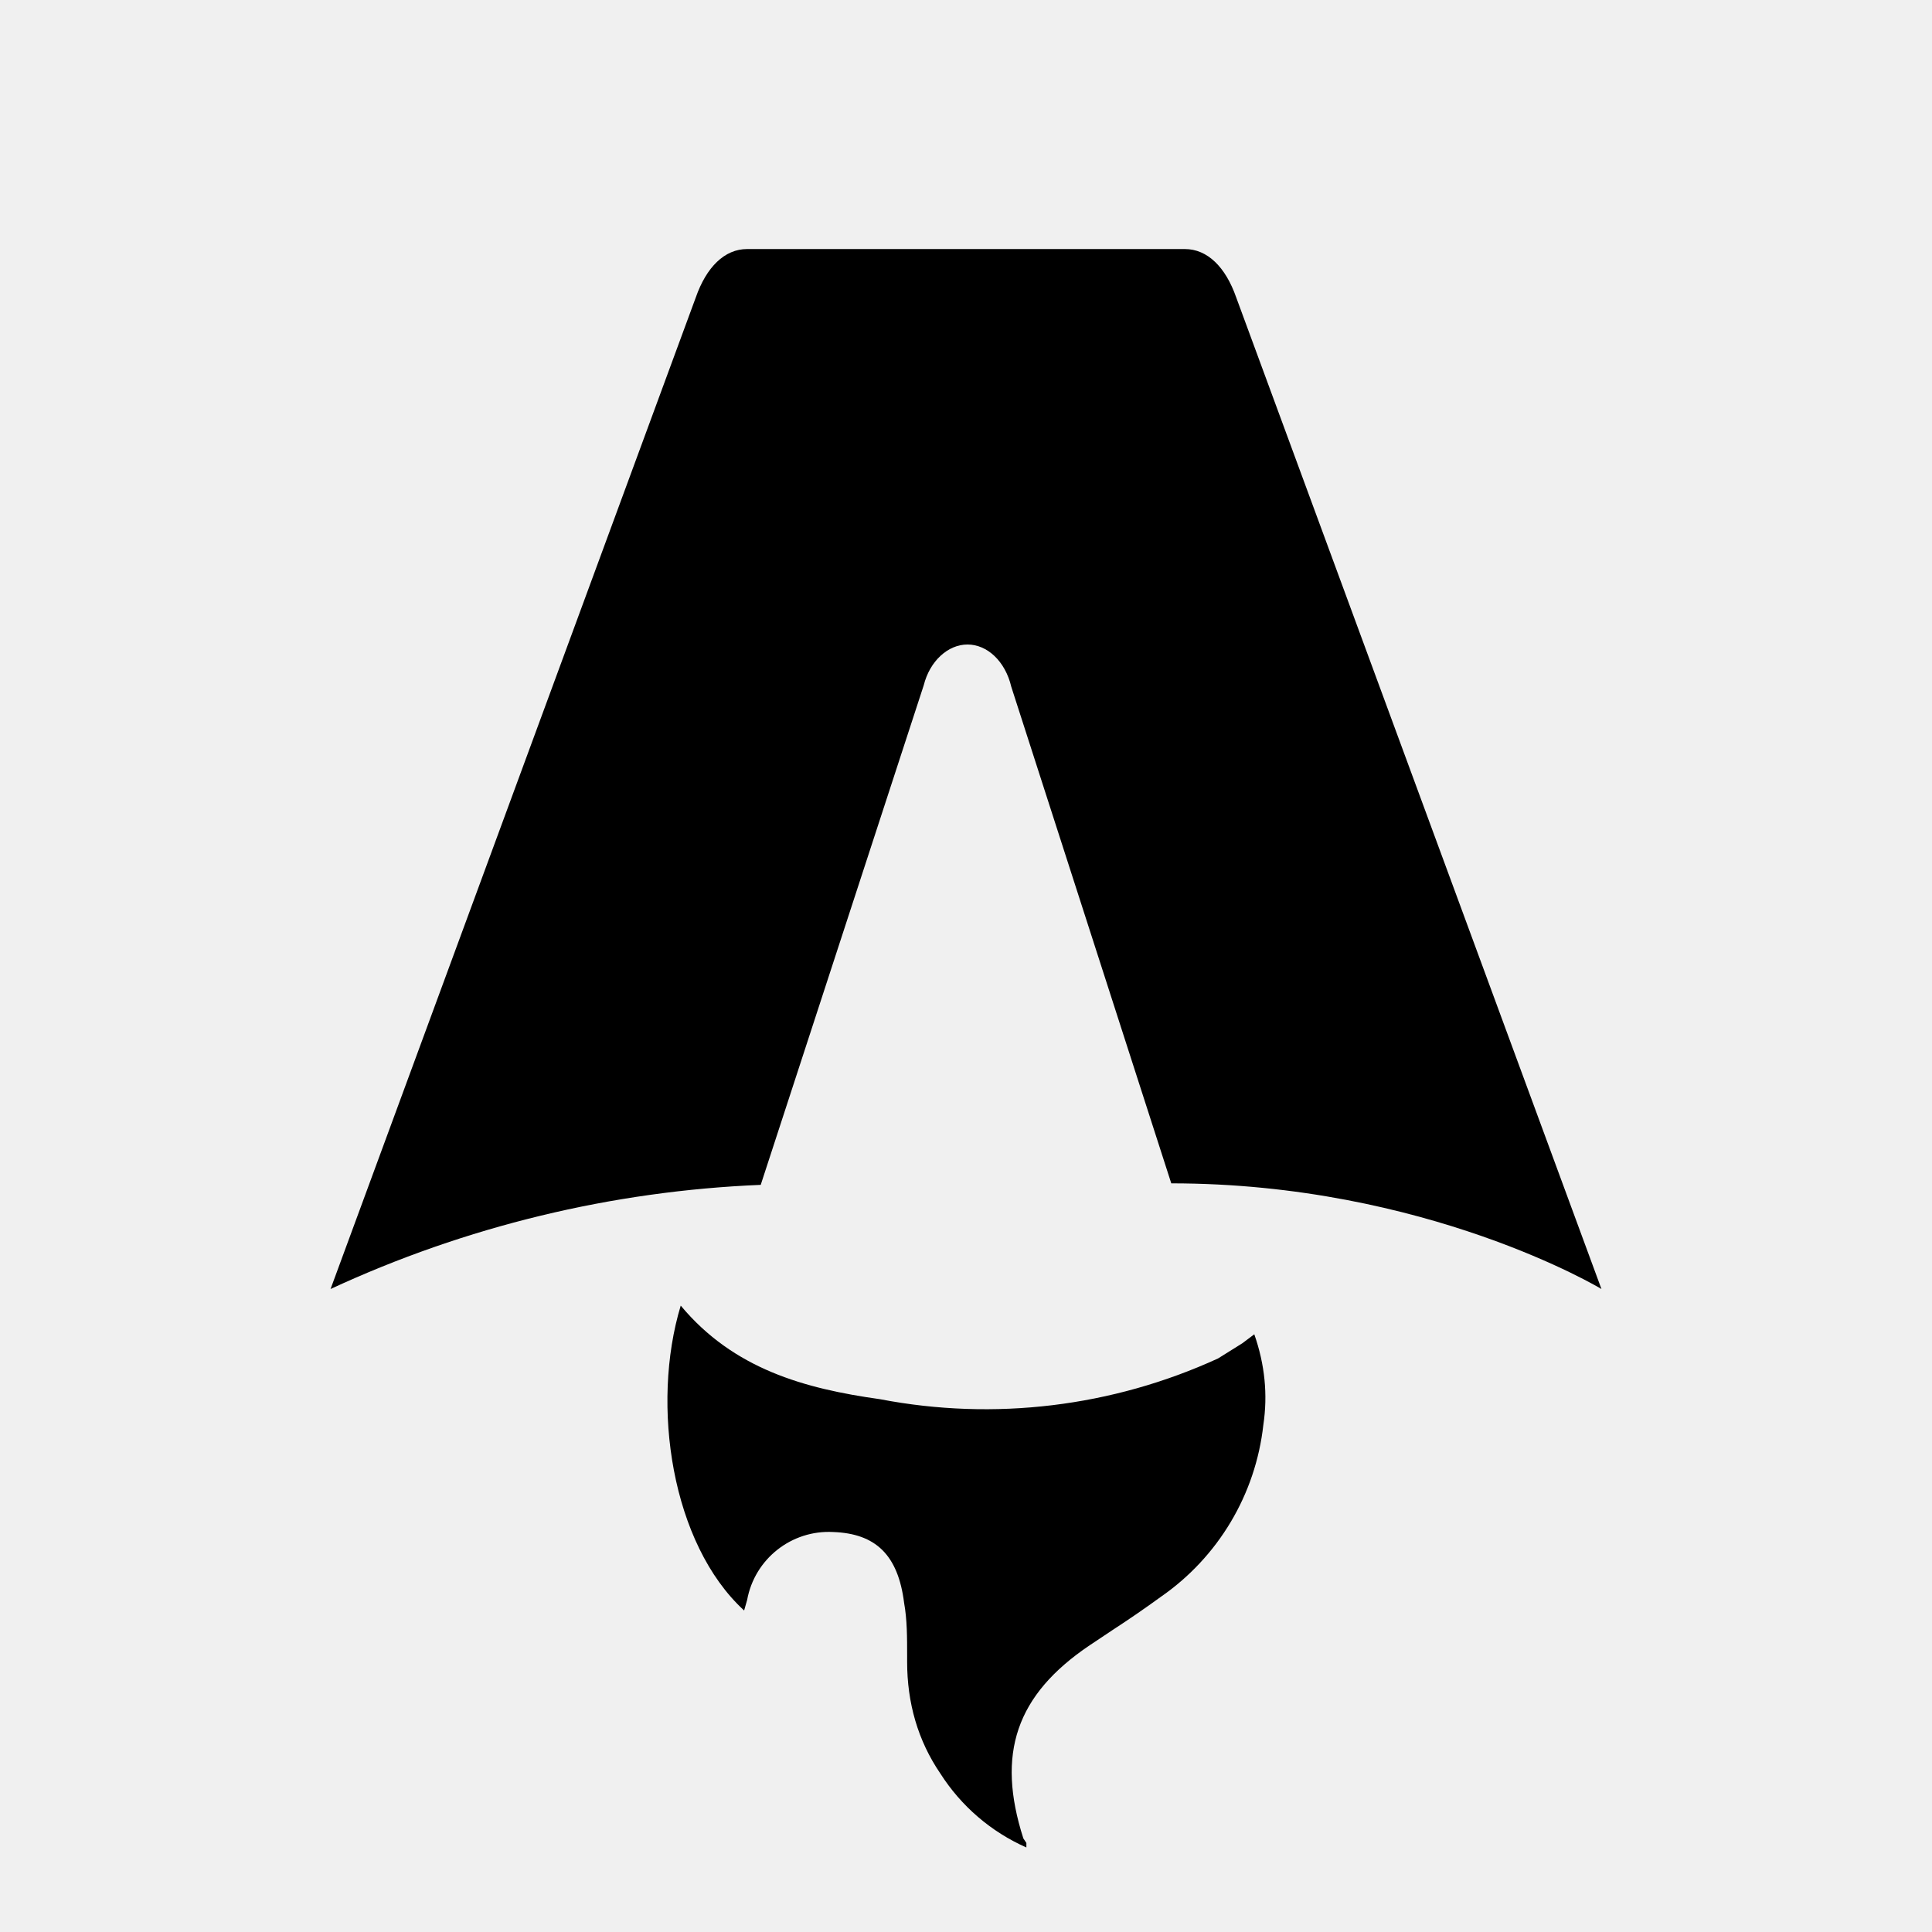
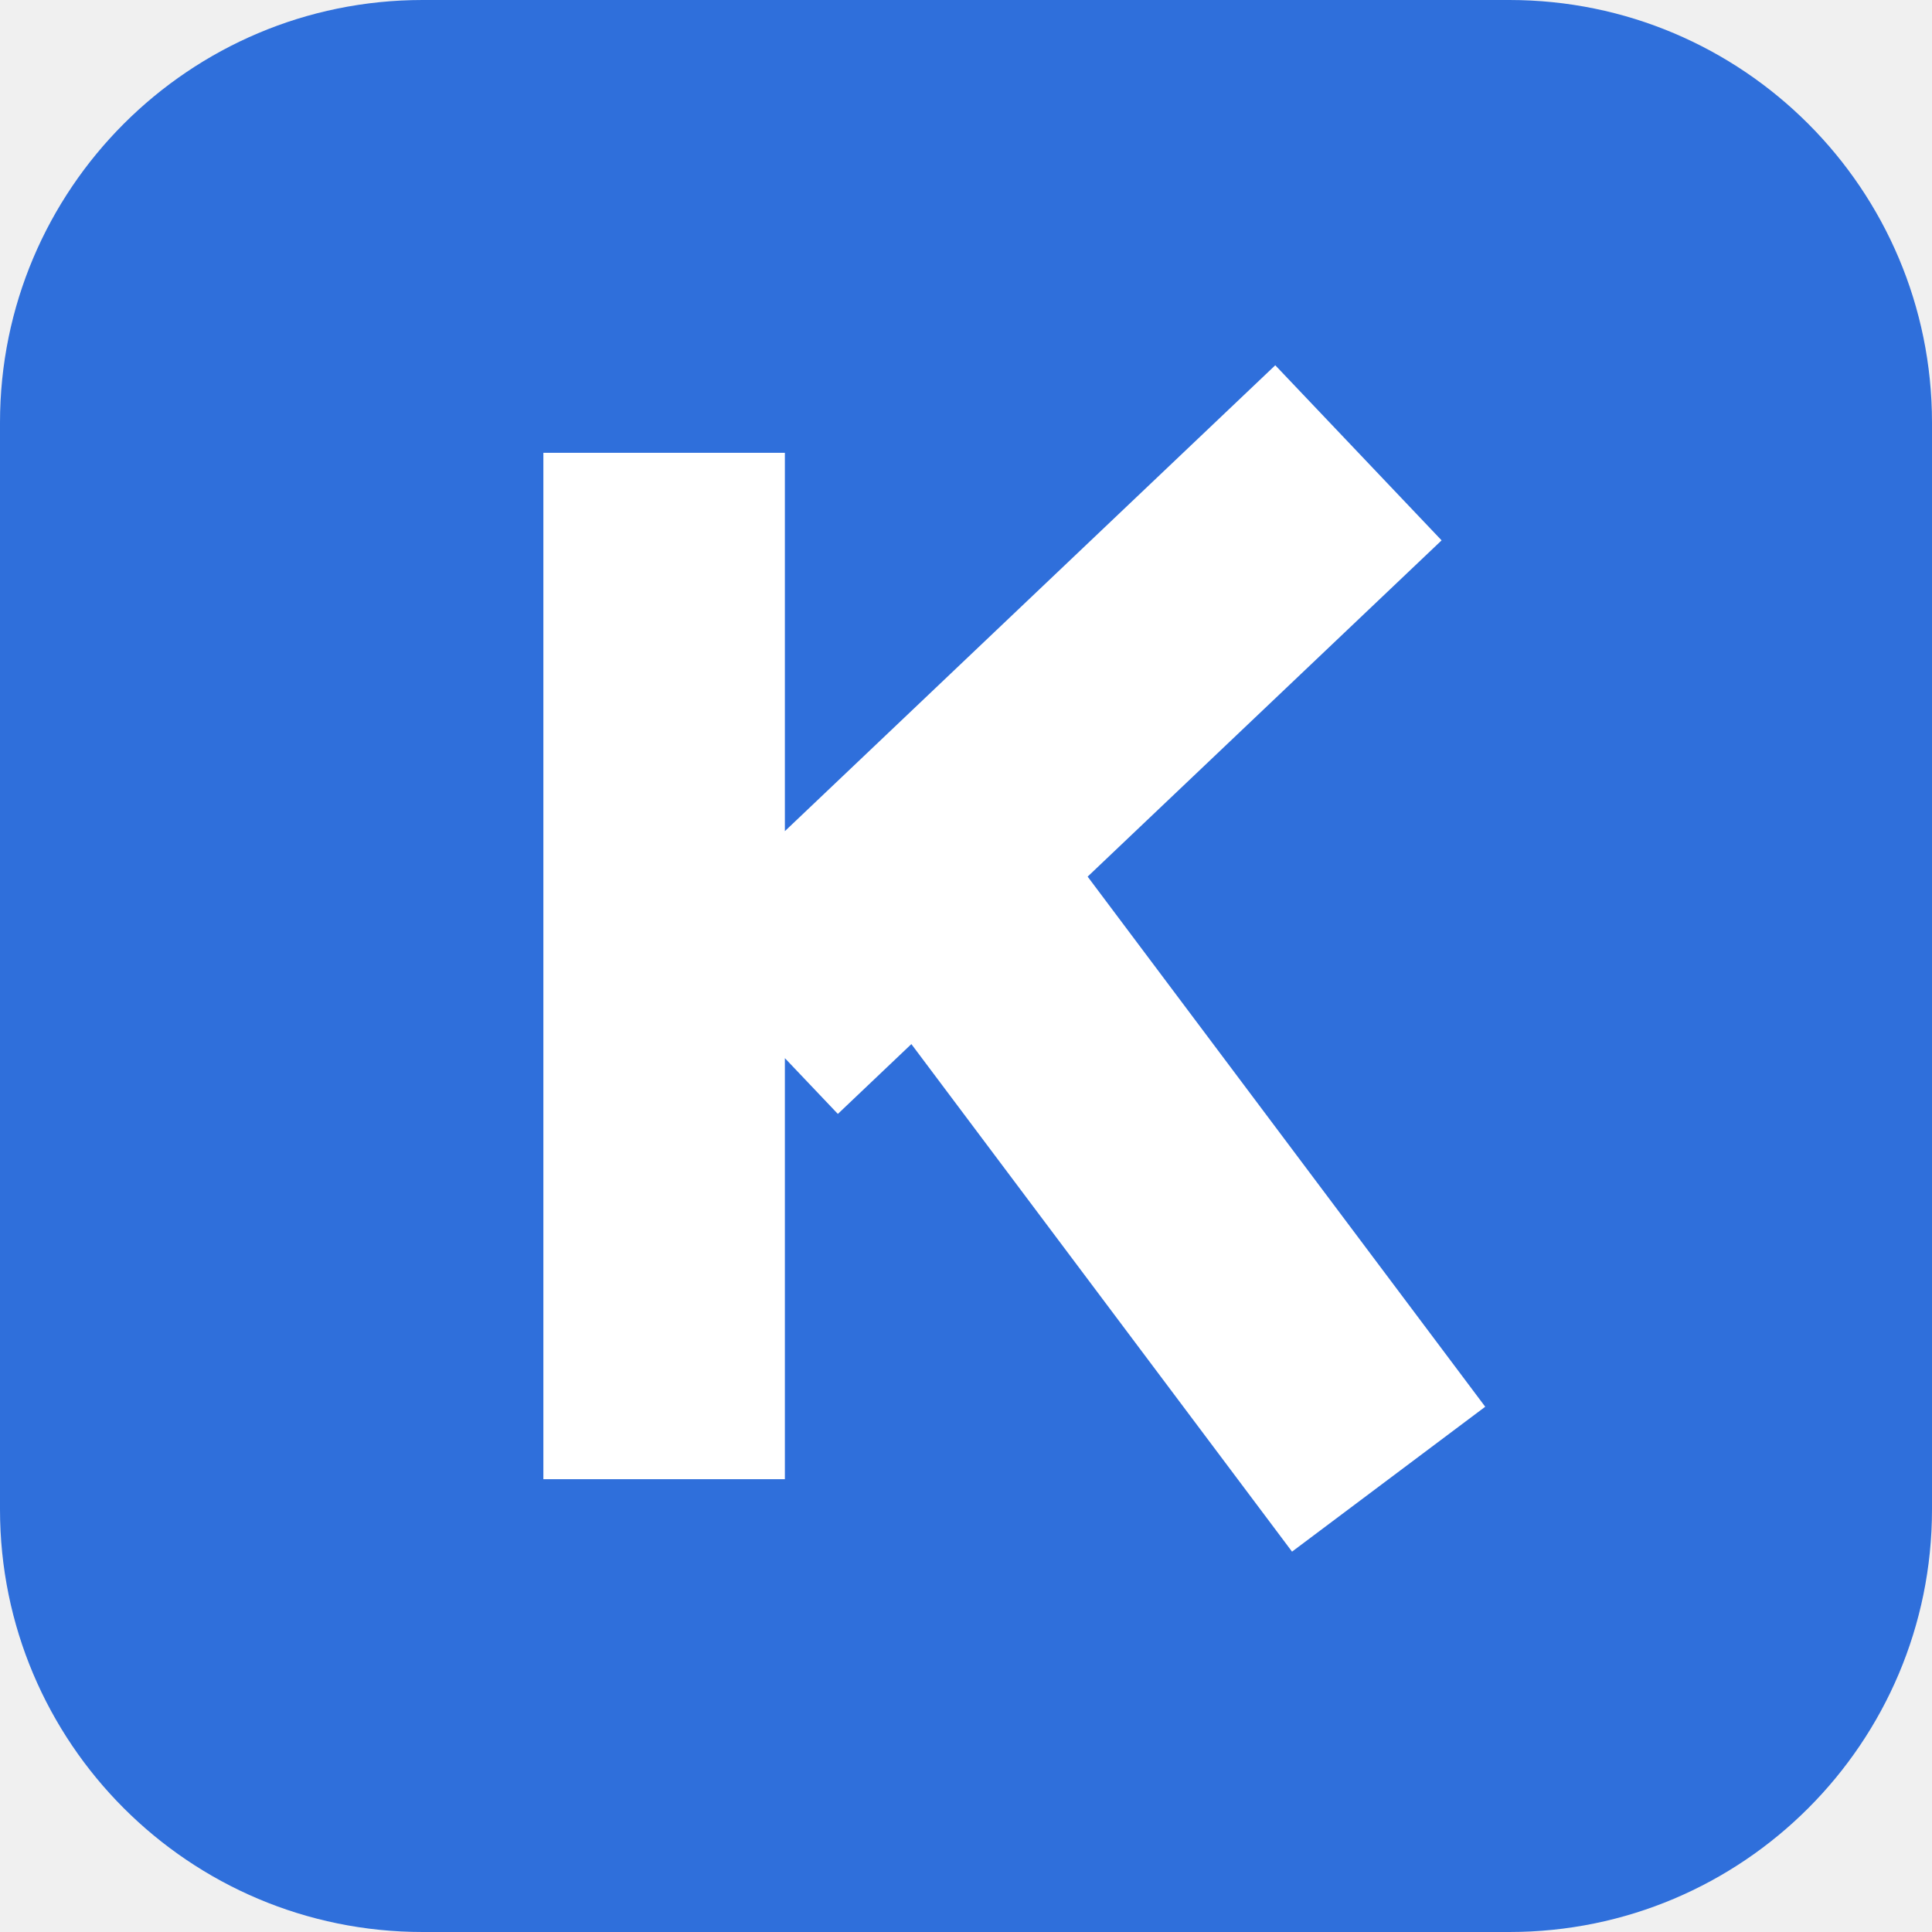
- <svg xmlns="http://www.w3.org/2000/svg" fill="none" viewBox="0 0 128 128">
-   <path d="M50.4 78.5a75.1 75.1 0 0 0-28.5 6.9l24.2-65.7c.7-2 1.9-3.2 3.4-3.2h29c1.5 0 2.7 1.2 3.4 3.2l24.2 65.7s-11.6-7-28.5-7L67 45.5c-.4-1.7-1.6-2.8-2.9-2.8-1.3 0-2.5 1.1-2.9 2.7L50.4 78.5Zm-1.1 28.2Zm-4.2-20.2c-2 6.6-.6 15.8 4.2 20.2a17.5 17.5 0 0 1 .2-.7 5.5 5.5 0 0 1 5.7-4.5c2.8.1 4.3 1.5 4.7 4.7.2 1.1.2 2.3.2 3.5v.4c0 2.7.7 5.2 2.2 7.4a13 13 0 0 0 5.7 4.9v-.3l-.2-.3c-1.8-5.6-.5-9.5 4.4-12.8l1.5-1a73 73 0 0 0 3.2-2.2 16 16 0 0 0 6.8-11.4c.3-2 .1-4-.6-6l-.8.6-1.6 1a37 37 0 0 1-22.4 2.7c-5-.7-9.7-2-13.2-6.2Z" />
+ <svg xmlns="http://www.w3.org/2000/svg" viewBox="0 0 32 32">
  <style>
-         path { fill: #000; }
-         @media (prefers-color-scheme: dark) {
-             path { fill: #FFF; }
-         }
-     </style>
+     .bg { fill: #2f6fdb; }
+     .k { stroke: #ffffff; }
+     @media (prefers-color-scheme: dark) {
+       .bg { fill: #7aa7ff; }
+       .k { stroke: #0d1117; }
+     }
+   </style>
+   <rect class="bg" width="32" height="32" rx="7" />
+   <path class="k" d="M11 7.5v17M22.5 7.5L12.5 17M15.5 14.5L23 24.5" fill="none" stroke-width="4" />
</svg>
